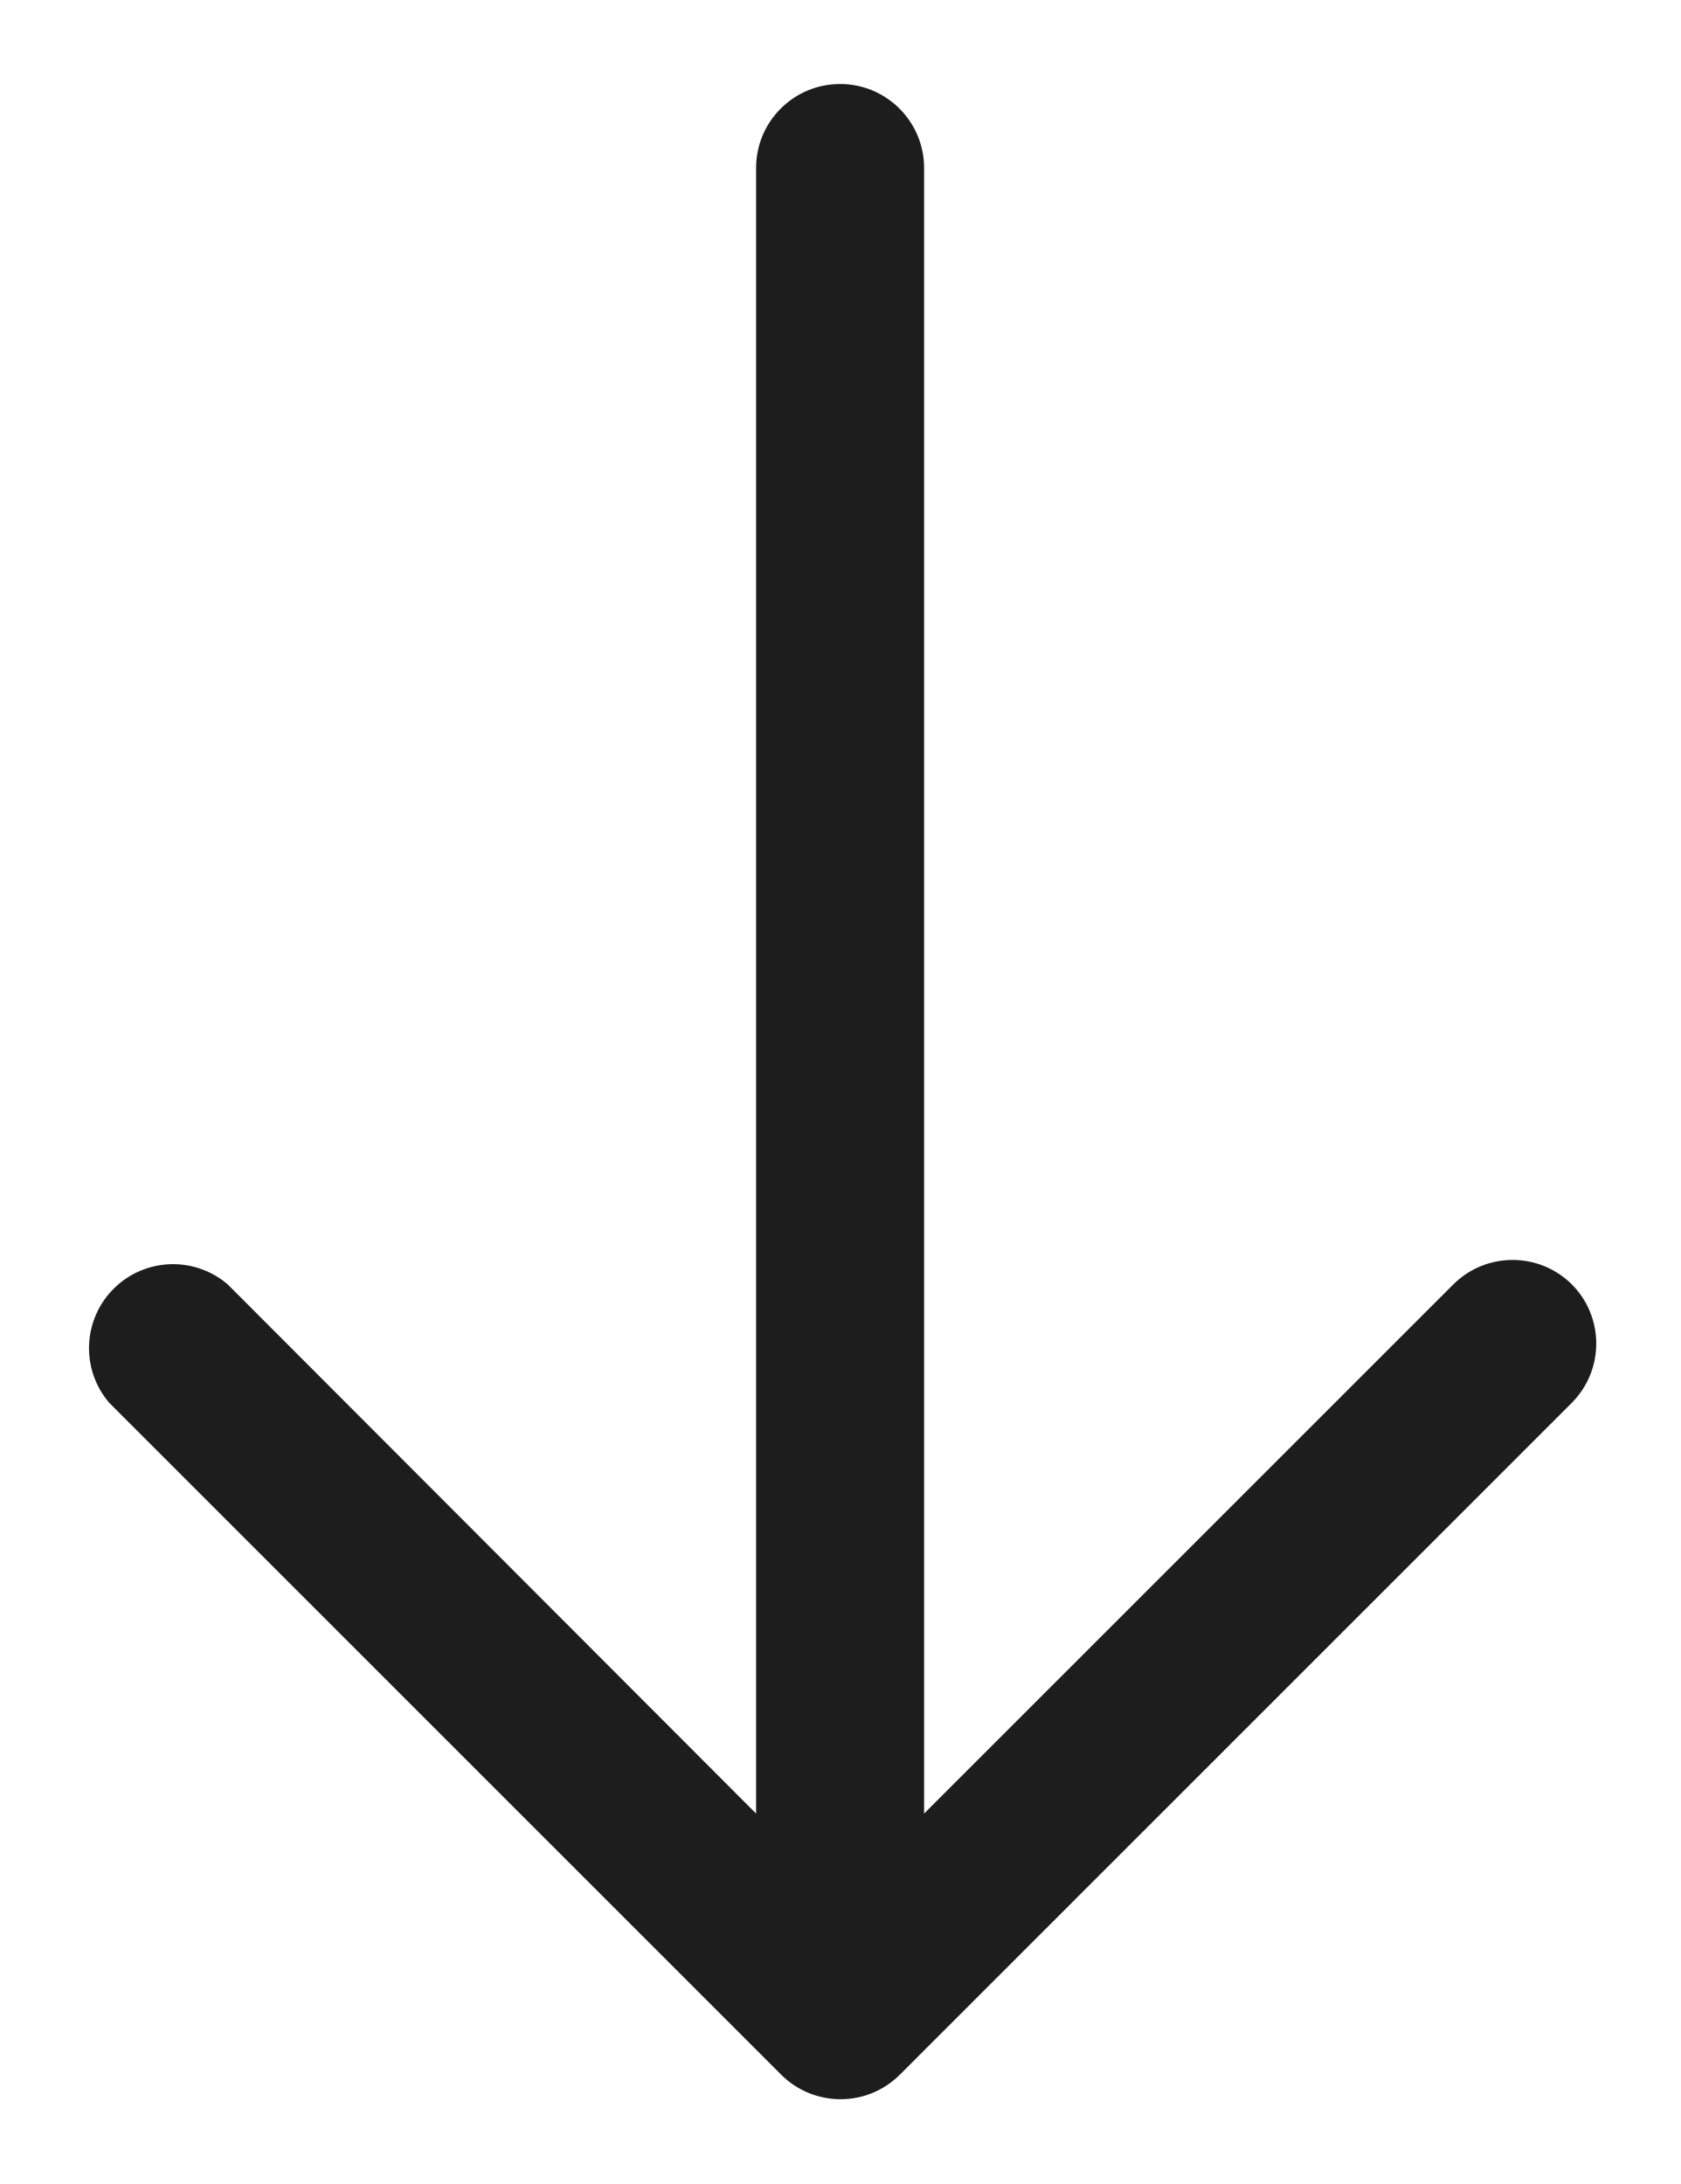
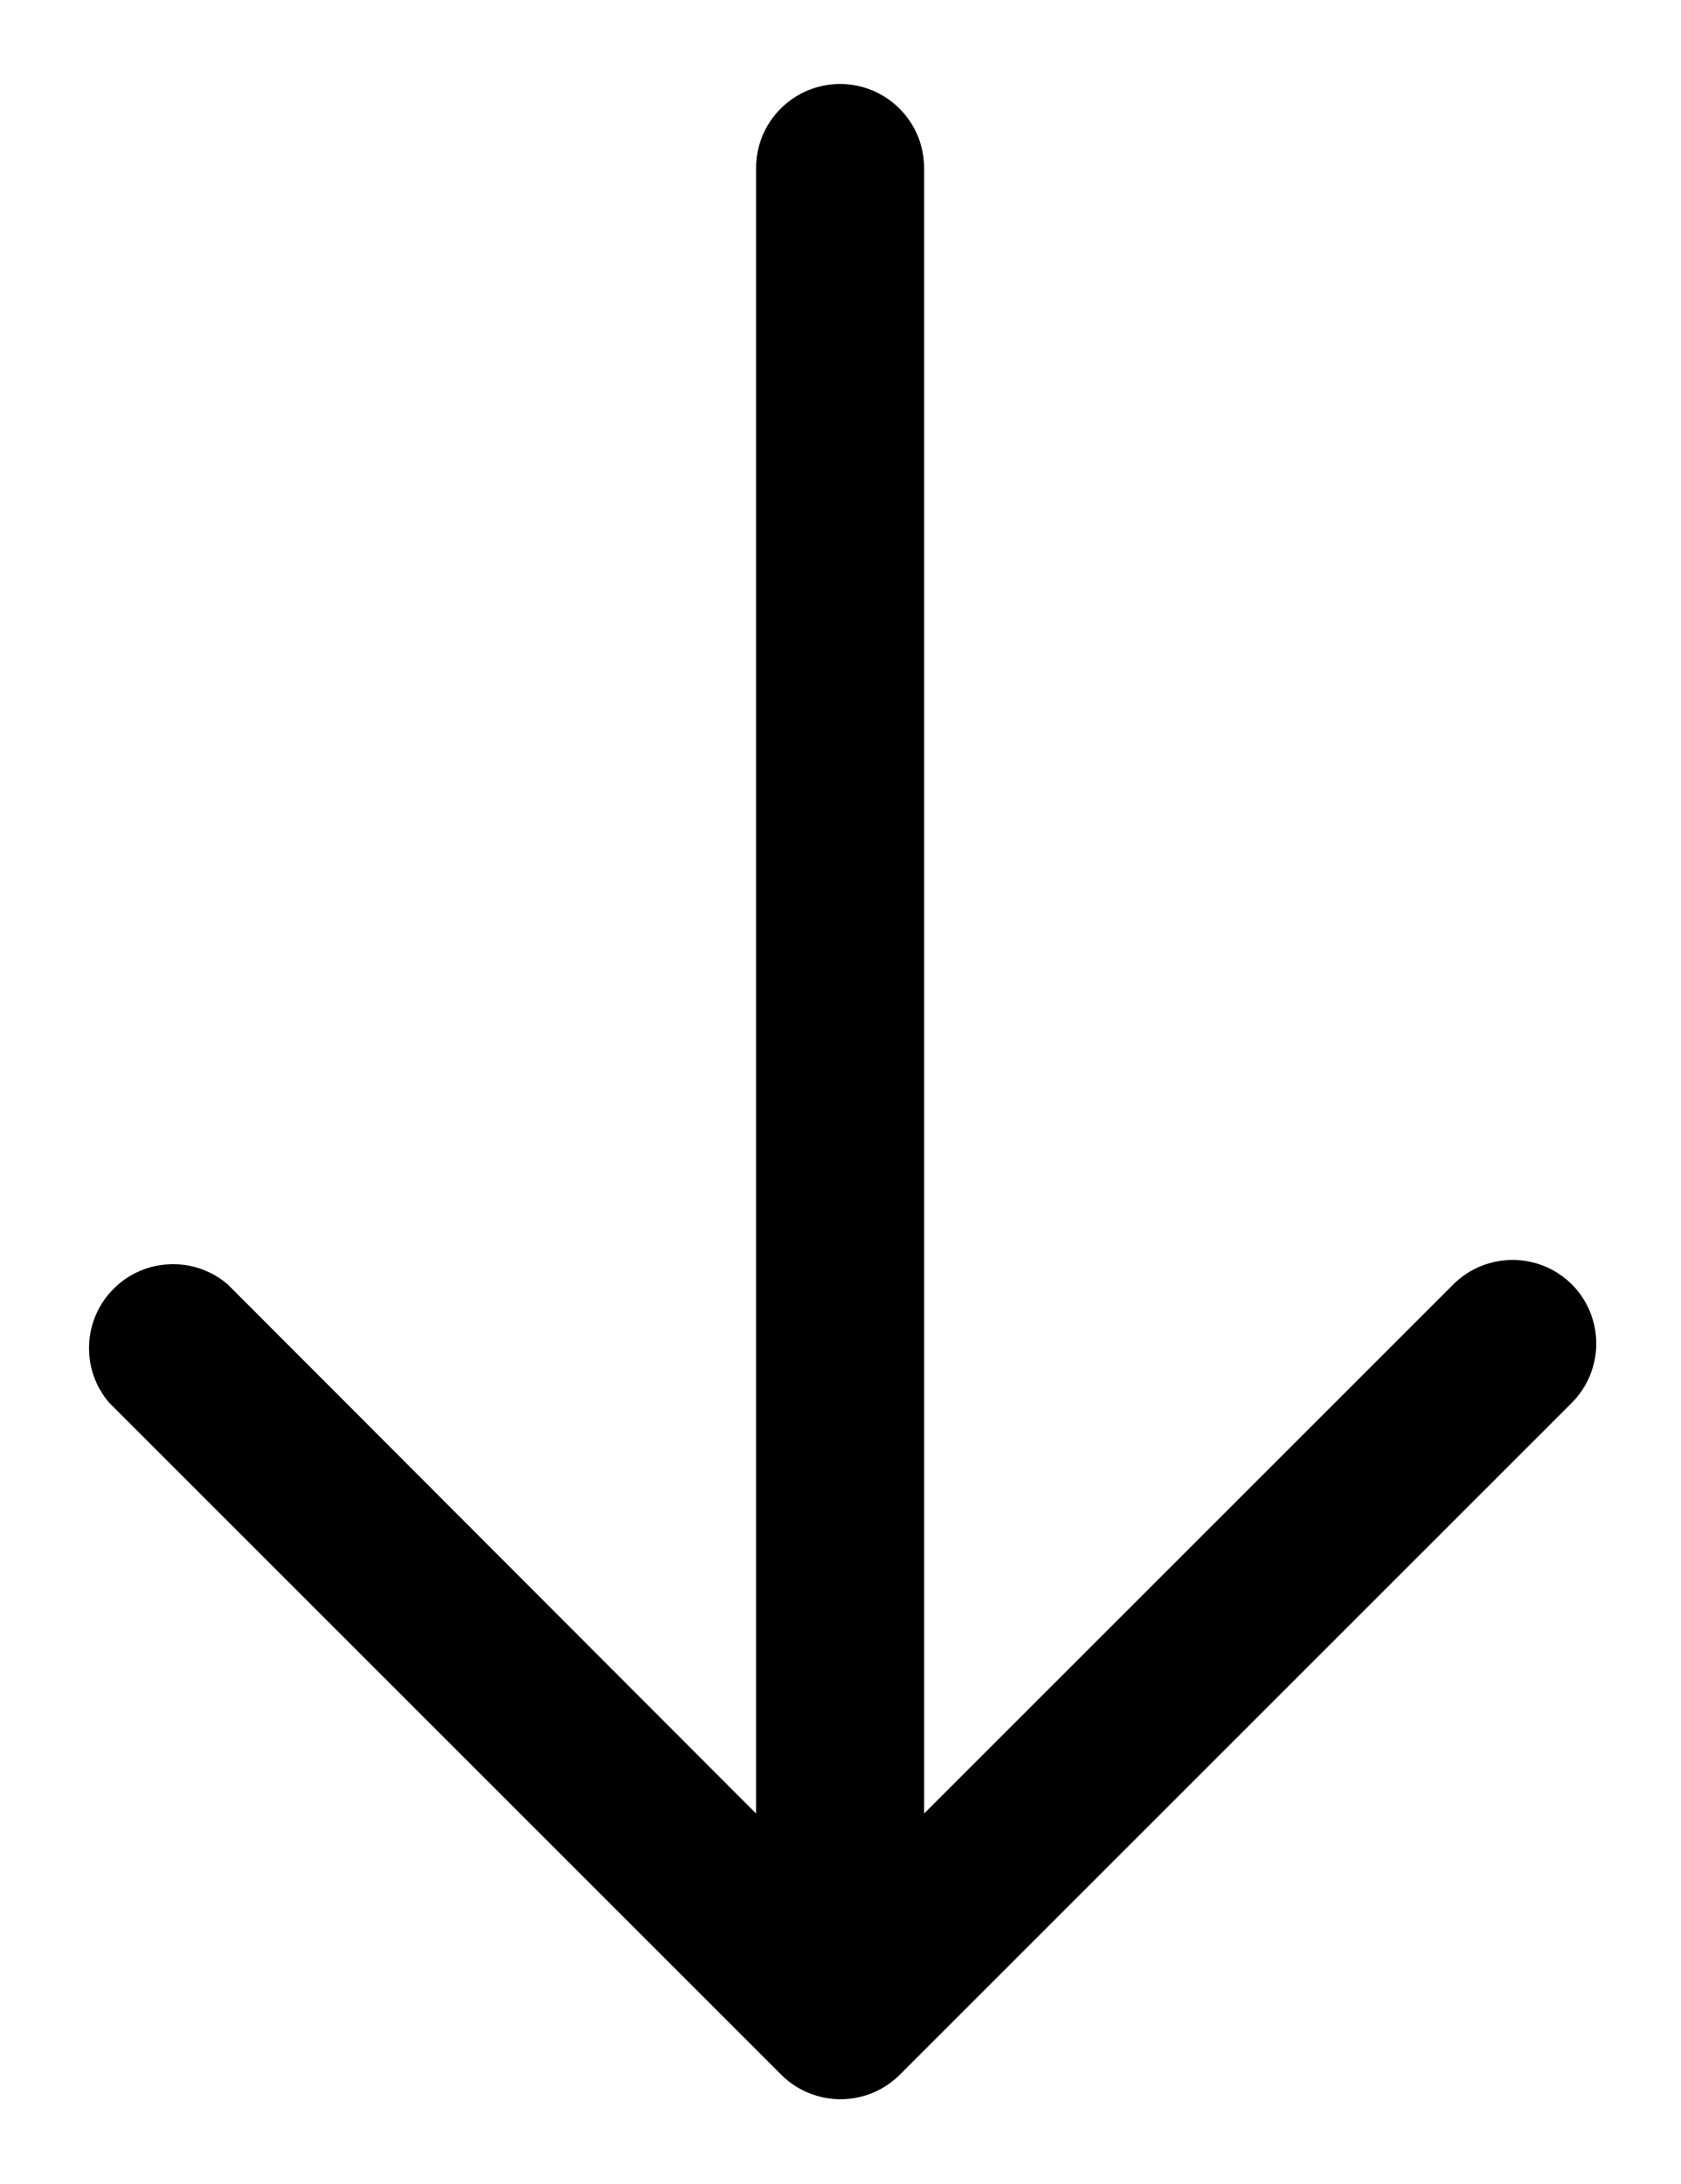
<svg viewBox="0 0 20 26">
-   <path class="icon__shape" fill="#1d1d1d" d="M18.71 15.29a1 1 0 0 0-1.41 0l-6.3 6.3V2a1 1 0 0 0-2 0v19.59l-6.29-6.3A1 1 0 0 0 1.3 16.7l8 8a1 1 0 0 0 1.41 0l8-8a1 1 0 0 0 0-1.41z" />
+   <path class="icon__shape" d="M18.71 15.29a1 1 0 0 0-1.41 0l-6.3 6.3V2a1 1 0 0 0-2 0v19.59l-6.29-6.3A1 1 0 0 0 1.3 16.7l8 8a1 1 0 0 0 1.41 0l8-8a1 1 0 0 0 0-1.41z" />
</svg>
